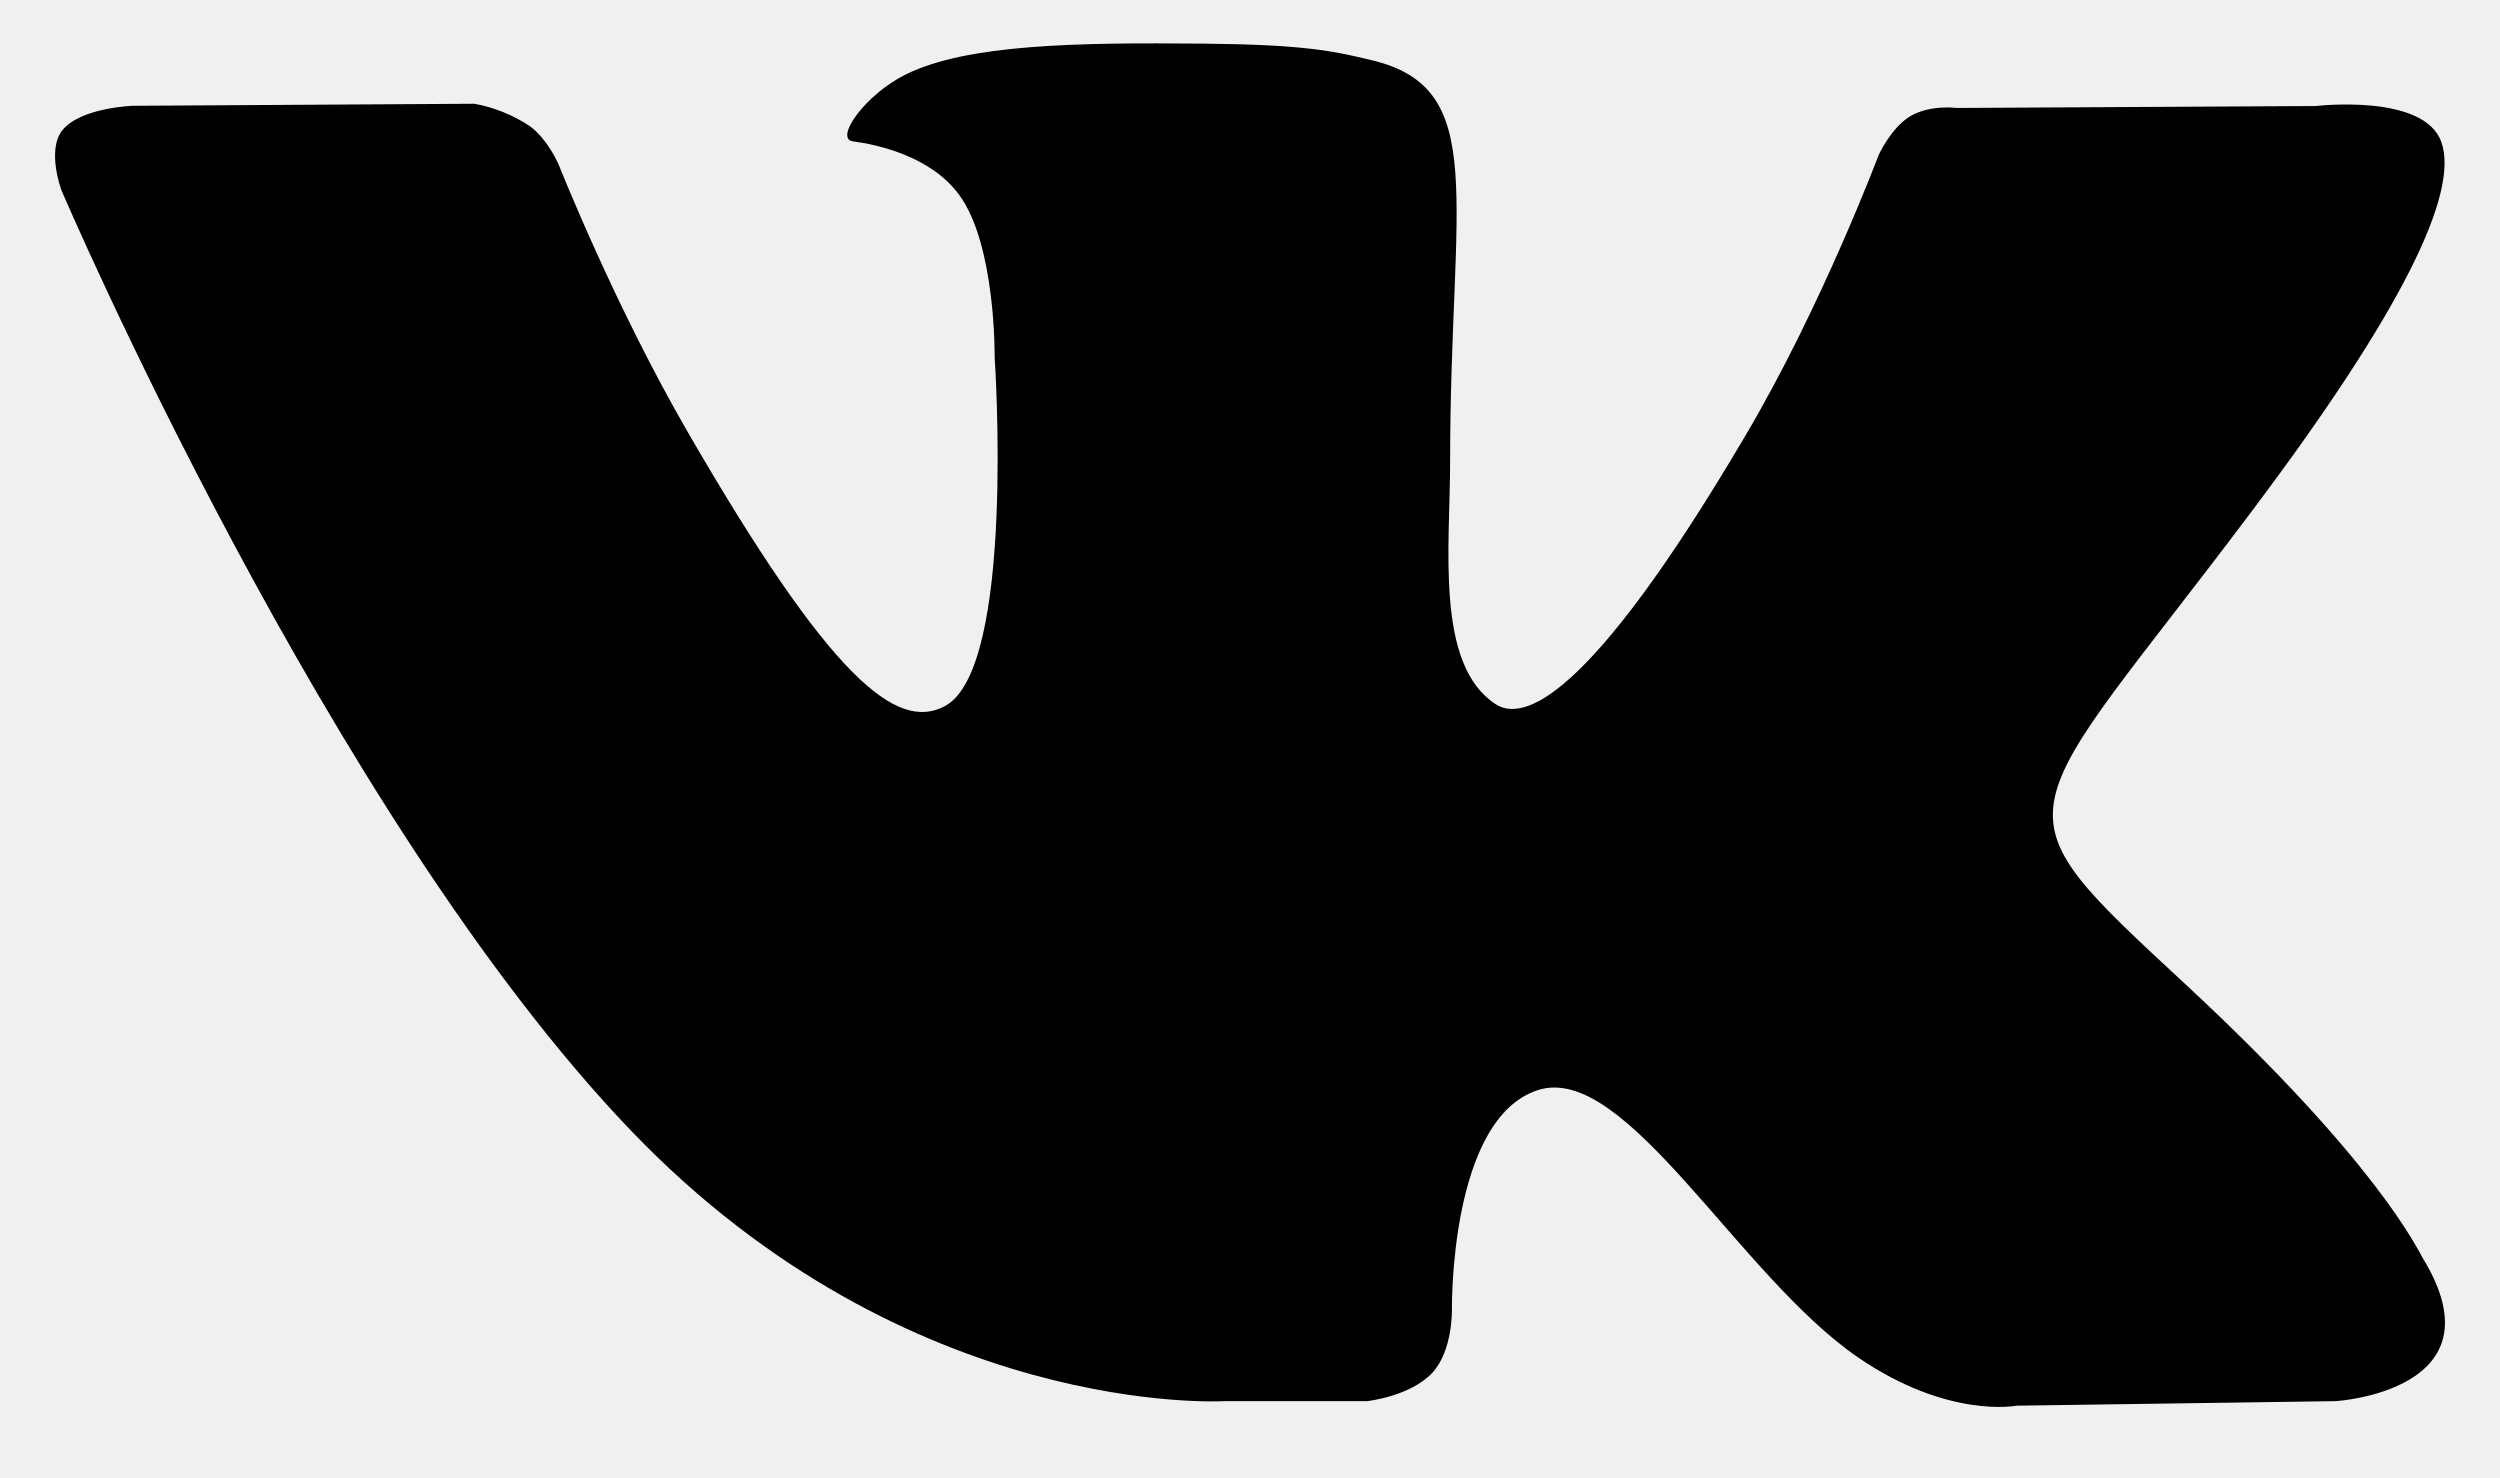
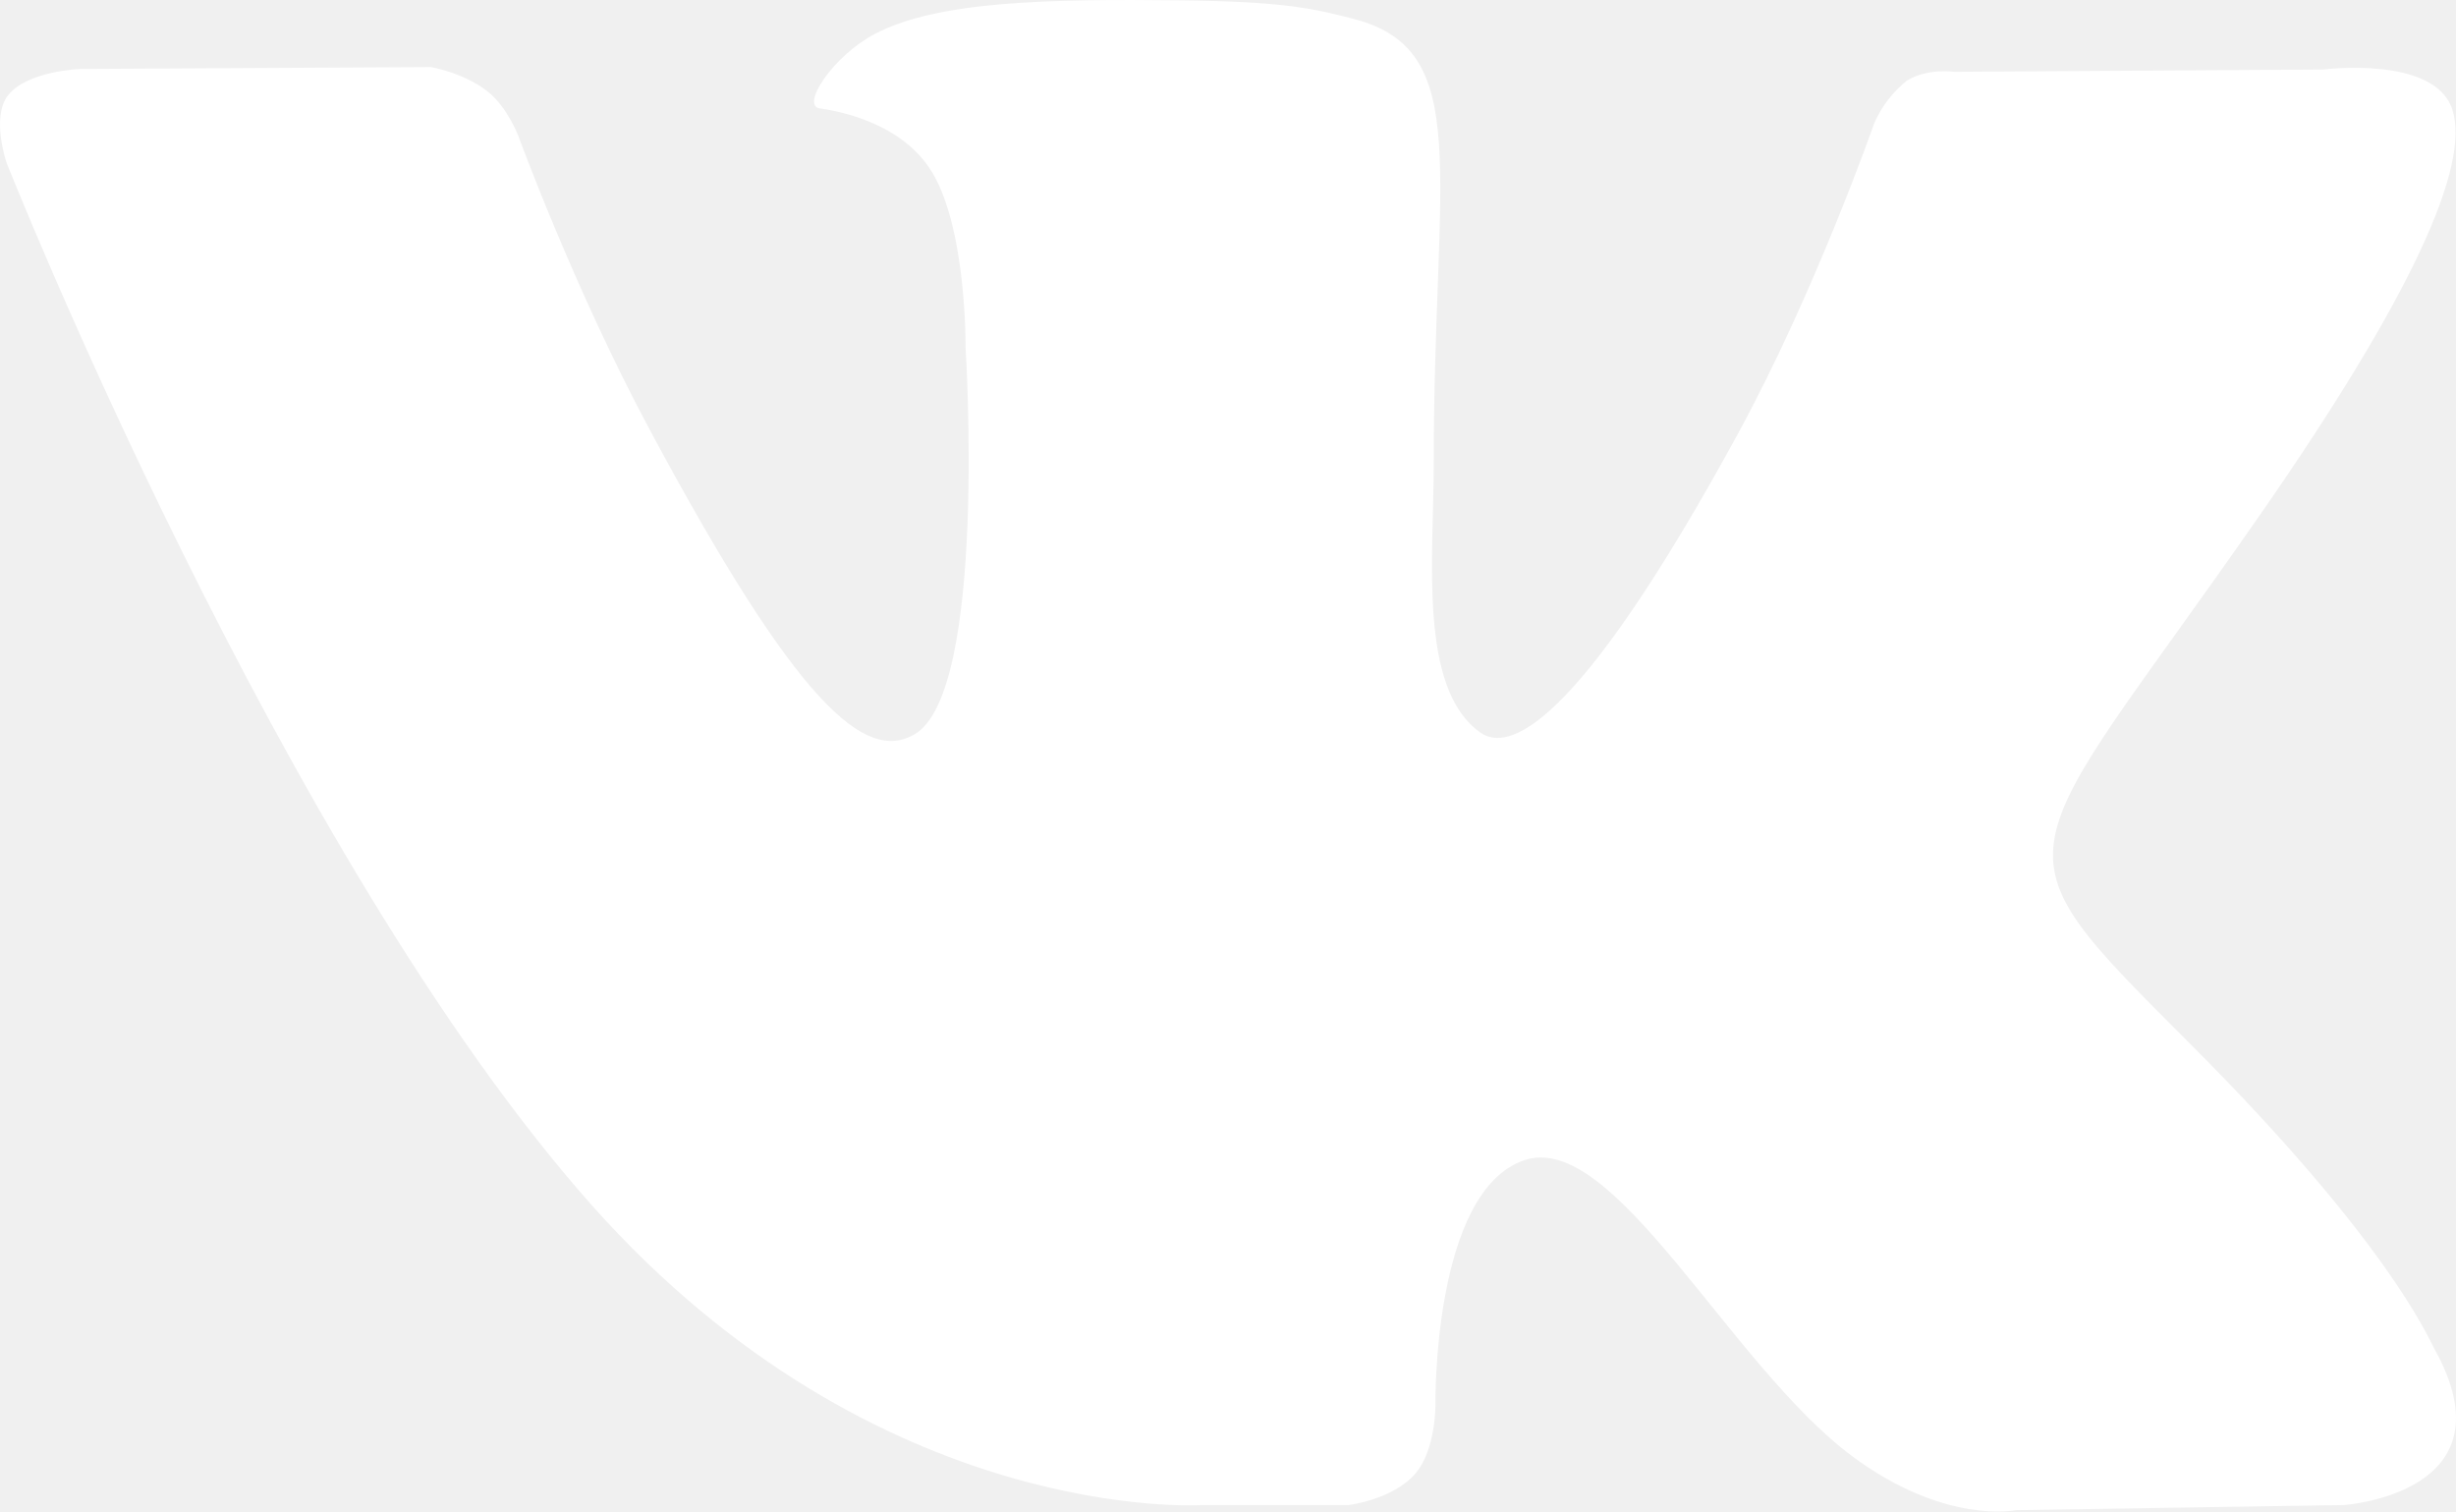
- <svg xmlns="http://www.w3.org/2000/svg" width="22" height="13">
-   <path d="M21.328 11.085c-.056-.095-.406-.854-2.088-2.416-1.762-1.635-1.525-1.37.596-4.197 1.293-1.723 1.81-2.774 1.647-3.224C21.33.82 20.38.933 20.38.933L17.22.95s-.234-.031-.409.072c-.17.103-.278.34-.278.34s-.501 1.333-1.17 2.466c-1.407 2.39-1.971 2.517-2.201 2.369-.535-.346-.401-1.391-.401-2.133 0-2.317.351-3.283-.685-3.533-.344-.083-.597-.138-1.476-.147C9.47.373 8.515.389 7.975.653c-.36.176-.638.569-.468.591.21.028.682.128.933.47.325.44.313 1.431.313 1.431s.187 2.728-.435 3.067c-.427.233-1.012-.242-2.267-2.412-.643-1.111-1.13-2.34-1.13-2.34s-.093-.229-.26-.351a1.31 1.31 0 00-.486-.196L1.17.931s-.451.014-.617.21c-.147.174-.012.534-.012.534s2.353 5.505 5.017 8.28C8 12.498 10.775 12.33 10.775 12.33h1.257s.38-.042.573-.25c.179-.193.172-.553.172-.553s-.025-1.686.759-1.935c.771-.244 1.762 1.63 2.813 2.352.794.545 1.397.426 1.397.426l2.81-.04s1.469-.09.772-1.246z" />
+ <svg xmlns="http://www.w3.org/2000/svg" width="13" height="8" fill="none">
+   <path d="M12.884 7.136c-.035-.064-.251-.57-1.291-1.611-1.089-1.09-.943-.913.369-2.799C12.76 1.578 13.08.877 12.98.578c-.095-.286-.683-.21-.683-.21L10.345.38s-.145-.021-.253.048a.59.59 0 00-.172.226s-.31.888-.722 1.644c-.87 1.594-1.22 1.678-1.361 1.58-.331-.231-.248-.928-.248-1.422C7.588.91 7.805.266 7.165.1c-.213-.055-.37-.092-.913-.098C5.555-.006 4.964.004 4.63.18c-.222.117-.394.38-.29.394.13.018.423.085.578.313.2.293.193.954.193.954s.116 1.819-.269 2.045c-.264.155-.625-.161-1.401-1.608-.398-.74-.698-1.56-.698-1.56S2.685.566 2.582.485c-.125-.1-.301-.13-.301-.13L.424.365s-.28.01-.382.14C-.048.622.035.862.035.862s1.455 3.67 3.1 5.52c1.511 1.696 3.226 1.584 3.226 1.584h.777s.235-.028.354-.167c.11-.128.106-.368.106-.368s-.015-1.125.47-1.29c.476-.163 1.089 1.087 1.738 1.568.49.363.864.284.864.284l1.736-.027s.909-.06.478-.83z" fill="#fff" />
</svg>
